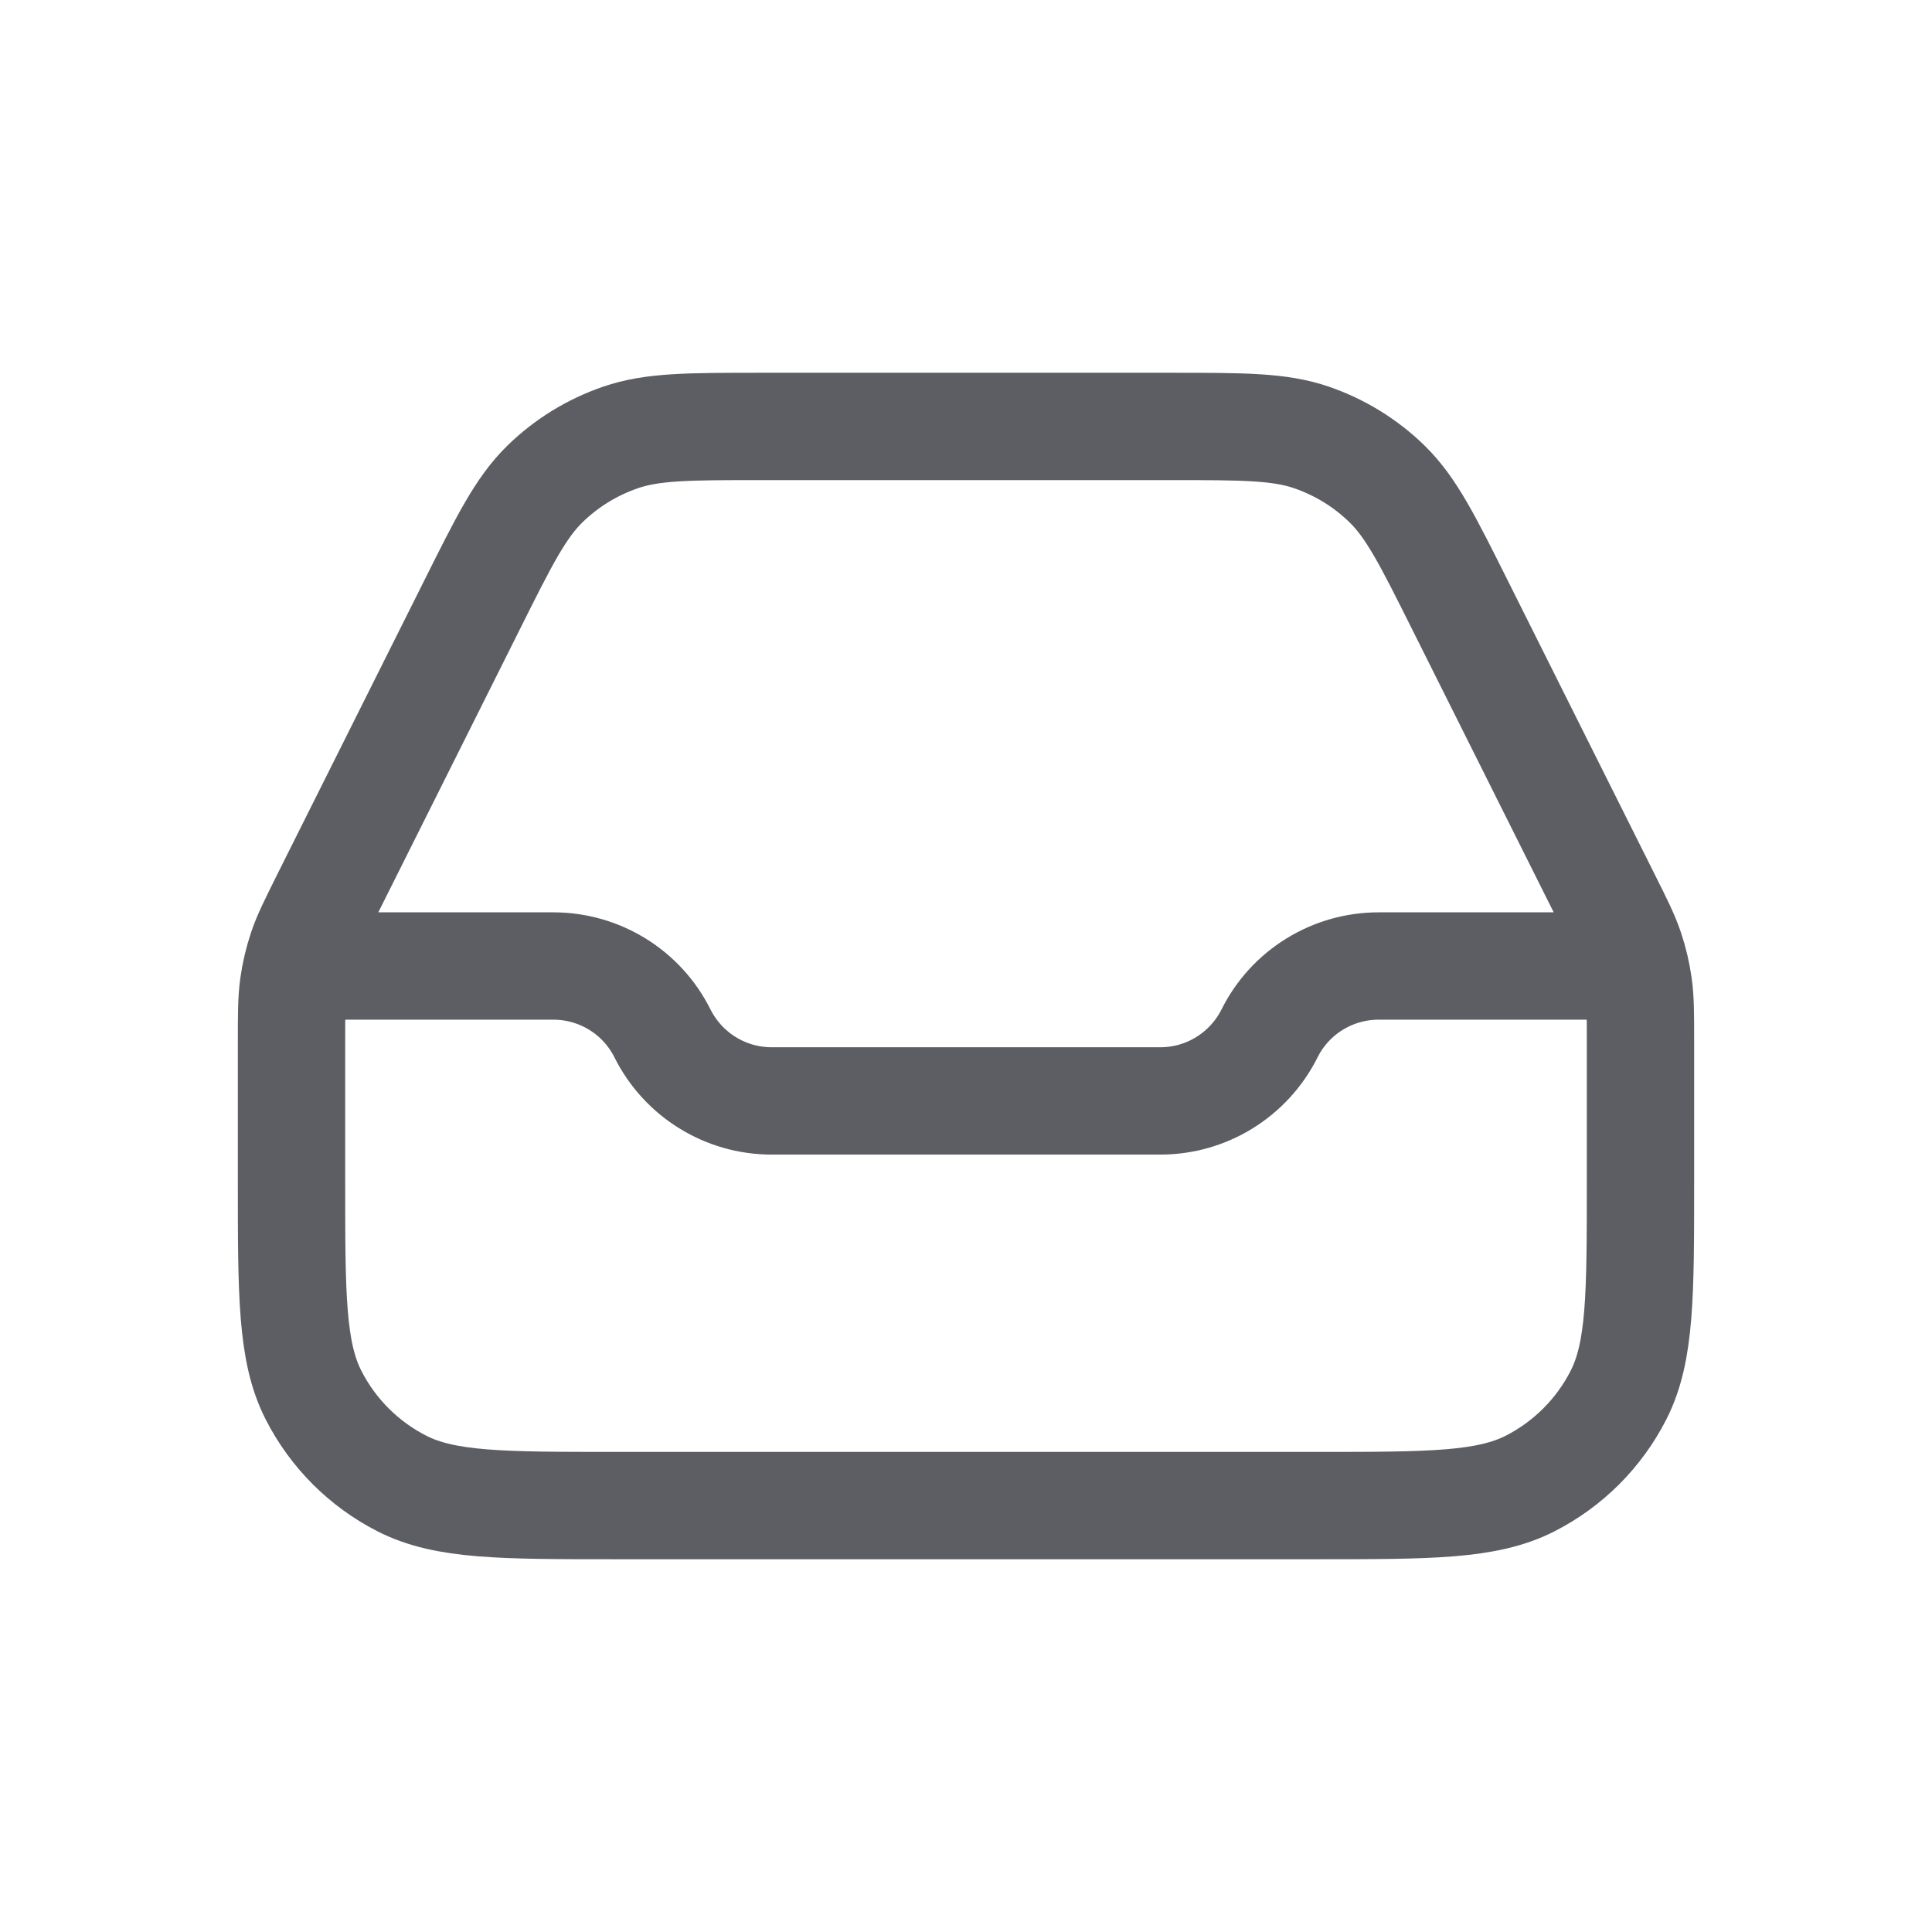
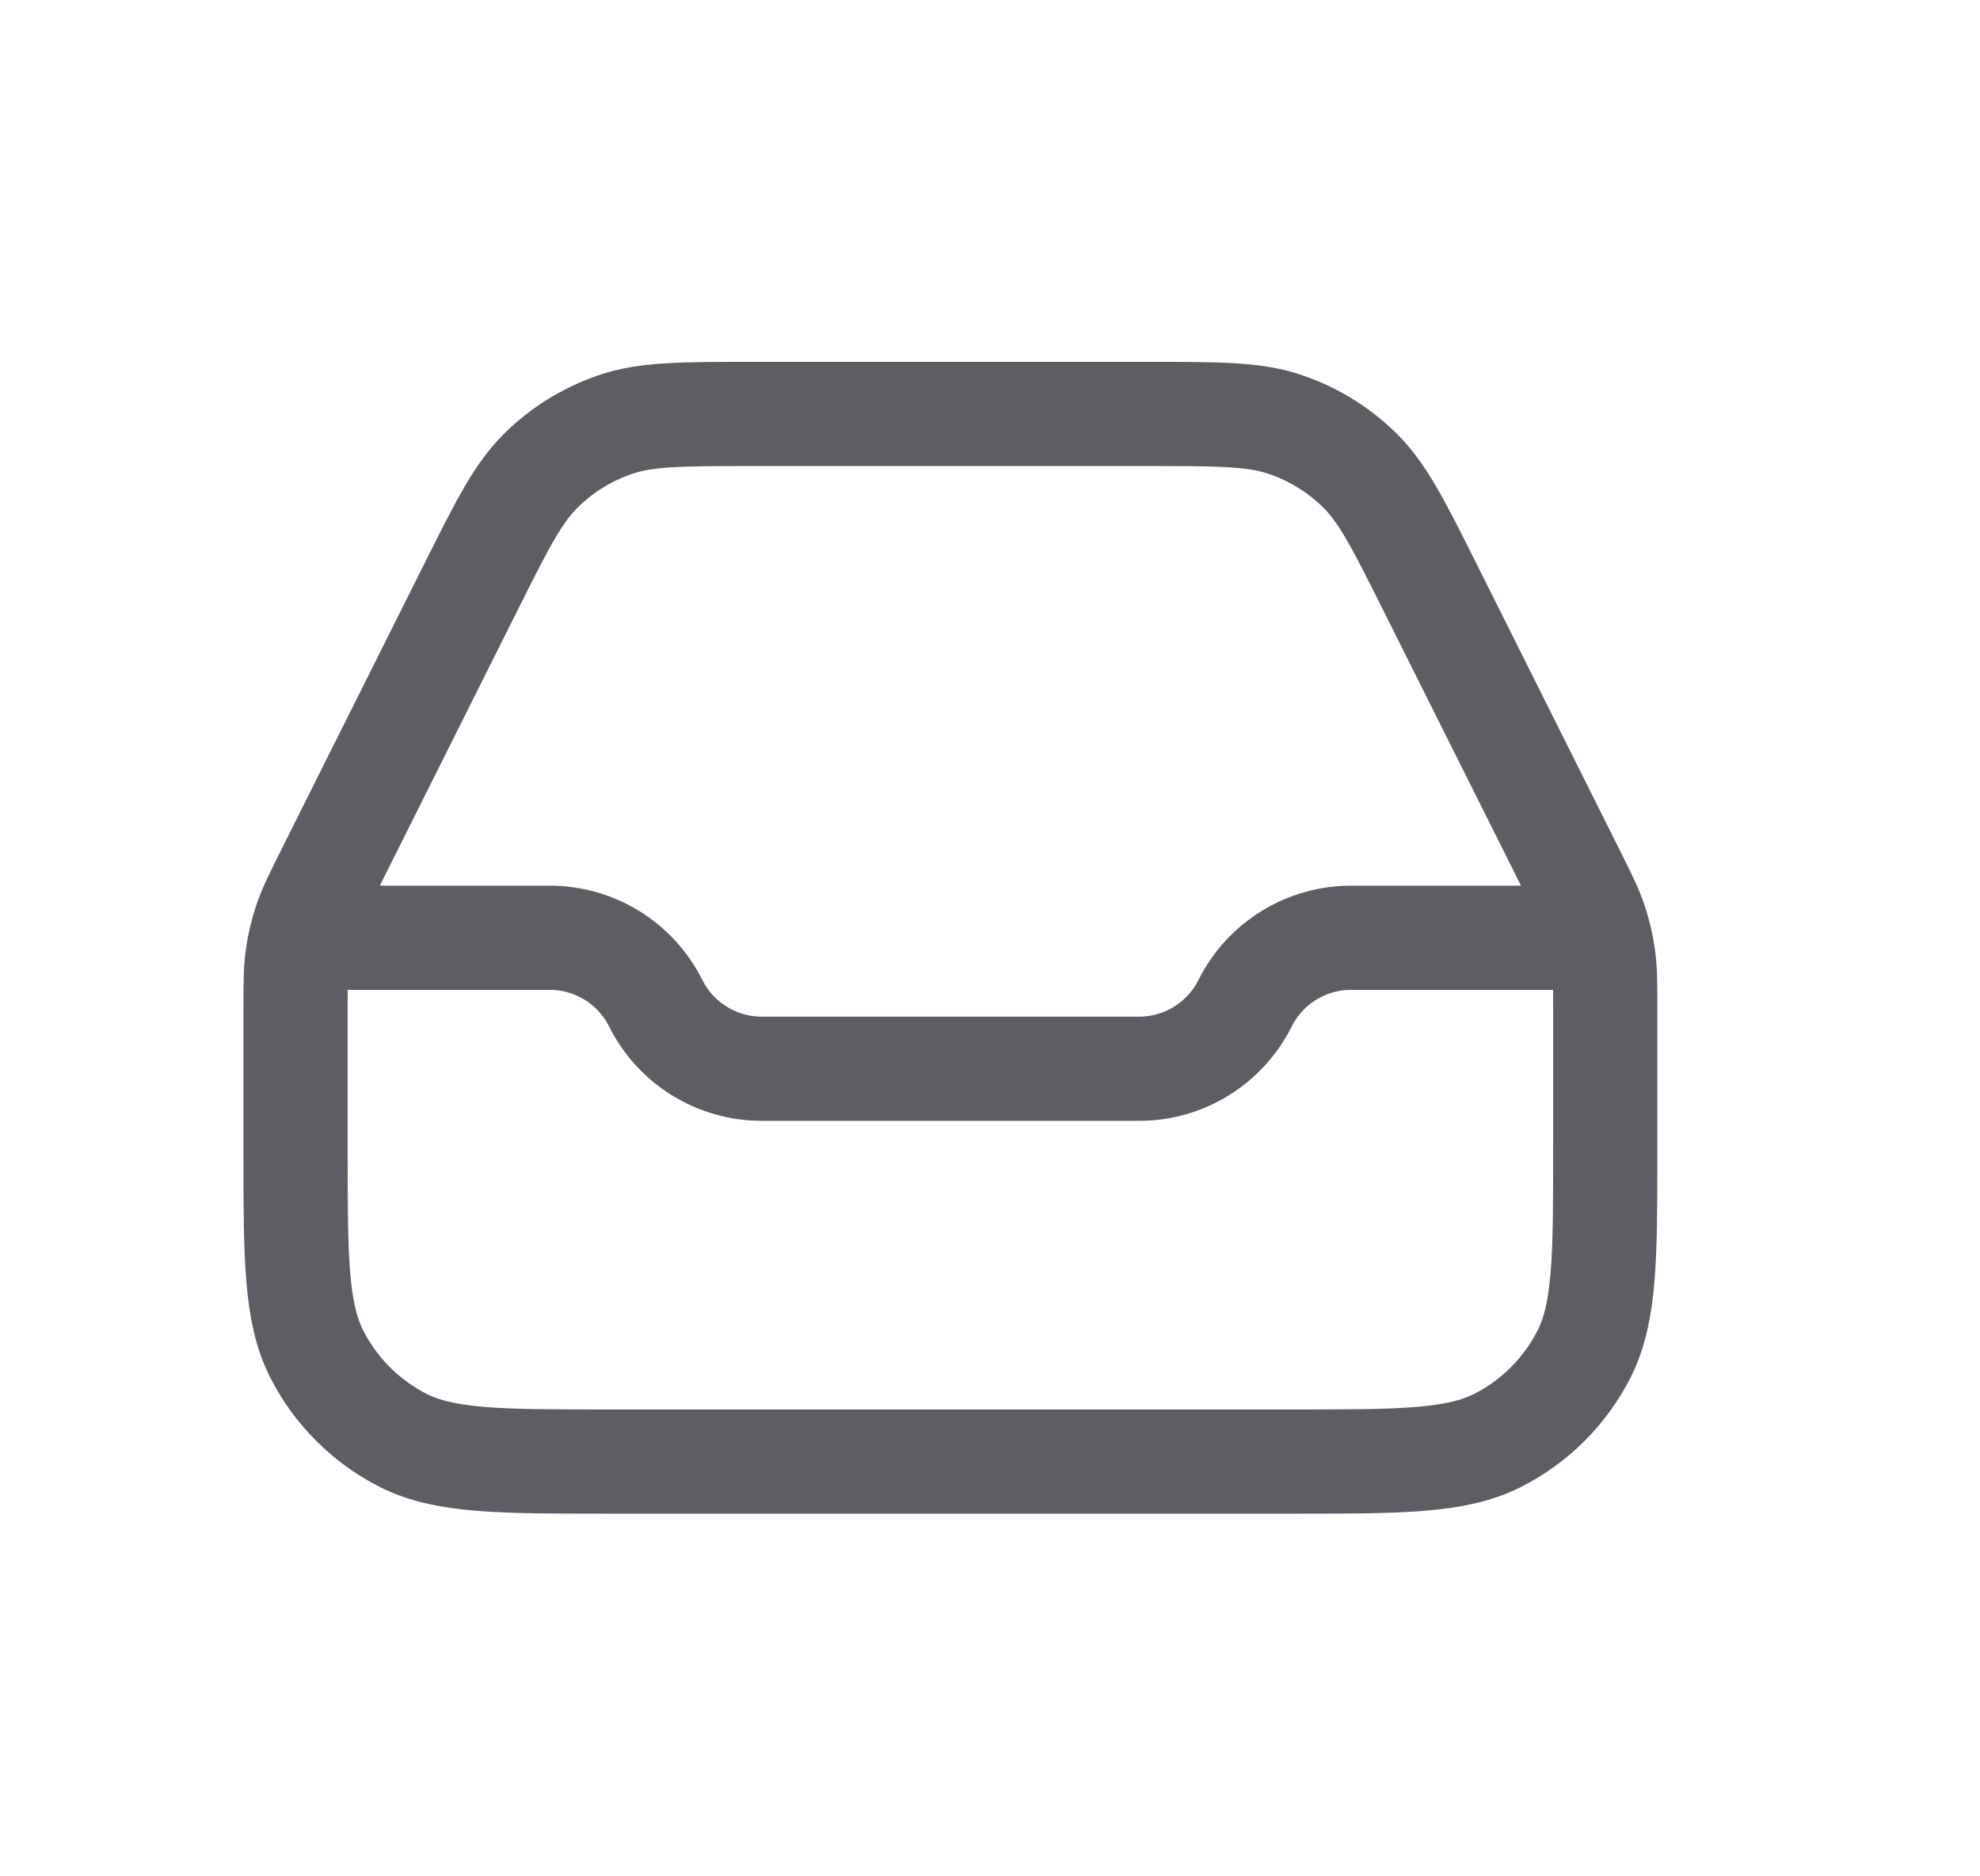
- <svg xmlns="http://www.w3.org/2000/svg" width="18" height="18" viewBox="0 0 18 18" fill="none">
-   <path d="M3.03 9H5.155C5.586 9 5.98 9.243 6.172 9.628C6.365 10.013 6.758 10.257 7.189 10.257H10.811C11.242 10.257 11.635 10.013 11.828 9.628C12.02 9.243 12.414 9 12.845 9H14.97M7.094 3.973H10.906C11.583 3.973 11.921 3.973 12.22 4.076C12.484 4.167 12.725 4.315 12.925 4.511C13.15 4.732 13.302 5.035 13.604 5.64L14.966 8.363C15.085 8.601 15.144 8.719 15.186 8.844C15.223 8.954 15.25 9.068 15.266 9.184C15.284 9.314 15.284 9.446 15.284 9.712V11.011C15.284 12.067 15.284 12.595 15.079 12.998C14.898 13.353 14.61 13.641 14.255 13.822C13.851 14.027 13.324 14.027 12.268 14.027H5.732C4.676 14.027 4.148 14.027 3.745 13.822C3.39 13.641 3.102 13.353 2.921 12.998C2.716 12.595 2.716 12.067 2.716 11.011V9.712C2.716 9.446 2.716 9.314 2.734 9.184C2.75 9.068 2.777 8.954 2.814 8.844C2.856 8.719 2.916 8.601 3.034 8.363L4.396 5.64C4.698 5.035 4.85 4.732 5.075 4.511C5.275 4.315 5.516 4.167 5.78 4.076C6.079 3.973 6.417 3.973 7.094 3.973Z" stroke="#5C5E63" stroke-linecap="round" stroke-linejoin="round" />
+ <svg xmlns="http://www.w3.org/2000/svg" width="19" height="18" viewBox="0 0 19 18" fill="none">
+   <path d="M3.15 9H5.275C5.706 9 6.1 9.243 6.292 9.628C6.485 10.013 6.878 10.257 7.309 10.257H10.931C11.362 10.257 11.755 10.013 11.948 9.628C12.141 9.243 12.534 9 12.965 9H15.09M7.214 3.973H11.026C11.703 3.973 12.041 3.973 12.34 4.076C12.604 4.167 12.845 4.315 13.045 4.511C13.27 4.732 13.422 5.035 13.724 5.64L15.086 8.363C15.205 8.601 15.264 8.719 15.306 8.844C15.343 8.954 15.37 9.068 15.386 9.184C15.404 9.314 15.404 9.446 15.404 9.712V11.011C15.404 12.067 15.404 12.595 15.199 12.998C15.018 13.353 14.73 13.641 14.375 13.822C13.972 14.027 13.444 14.027 12.388 14.027H5.852C4.796 14.027 4.269 14.027 3.865 13.822C3.511 13.641 3.222 13.353 3.041 12.998C2.836 12.595 2.836 12.067 2.836 11.011V9.712C2.836 9.446 2.836 9.314 2.854 9.184C2.87 9.068 2.897 8.954 2.934 8.844C2.976 8.719 3.036 8.601 3.154 8.363L4.516 5.64C4.819 5.035 4.97 4.732 5.196 4.511C5.395 4.315 5.636 4.167 5.9 4.076C6.199 3.973 6.537 3.973 7.214 3.973Z" stroke="#5C5E63" stroke-linecap="round" stroke-linejoin="round" />
</svg>
